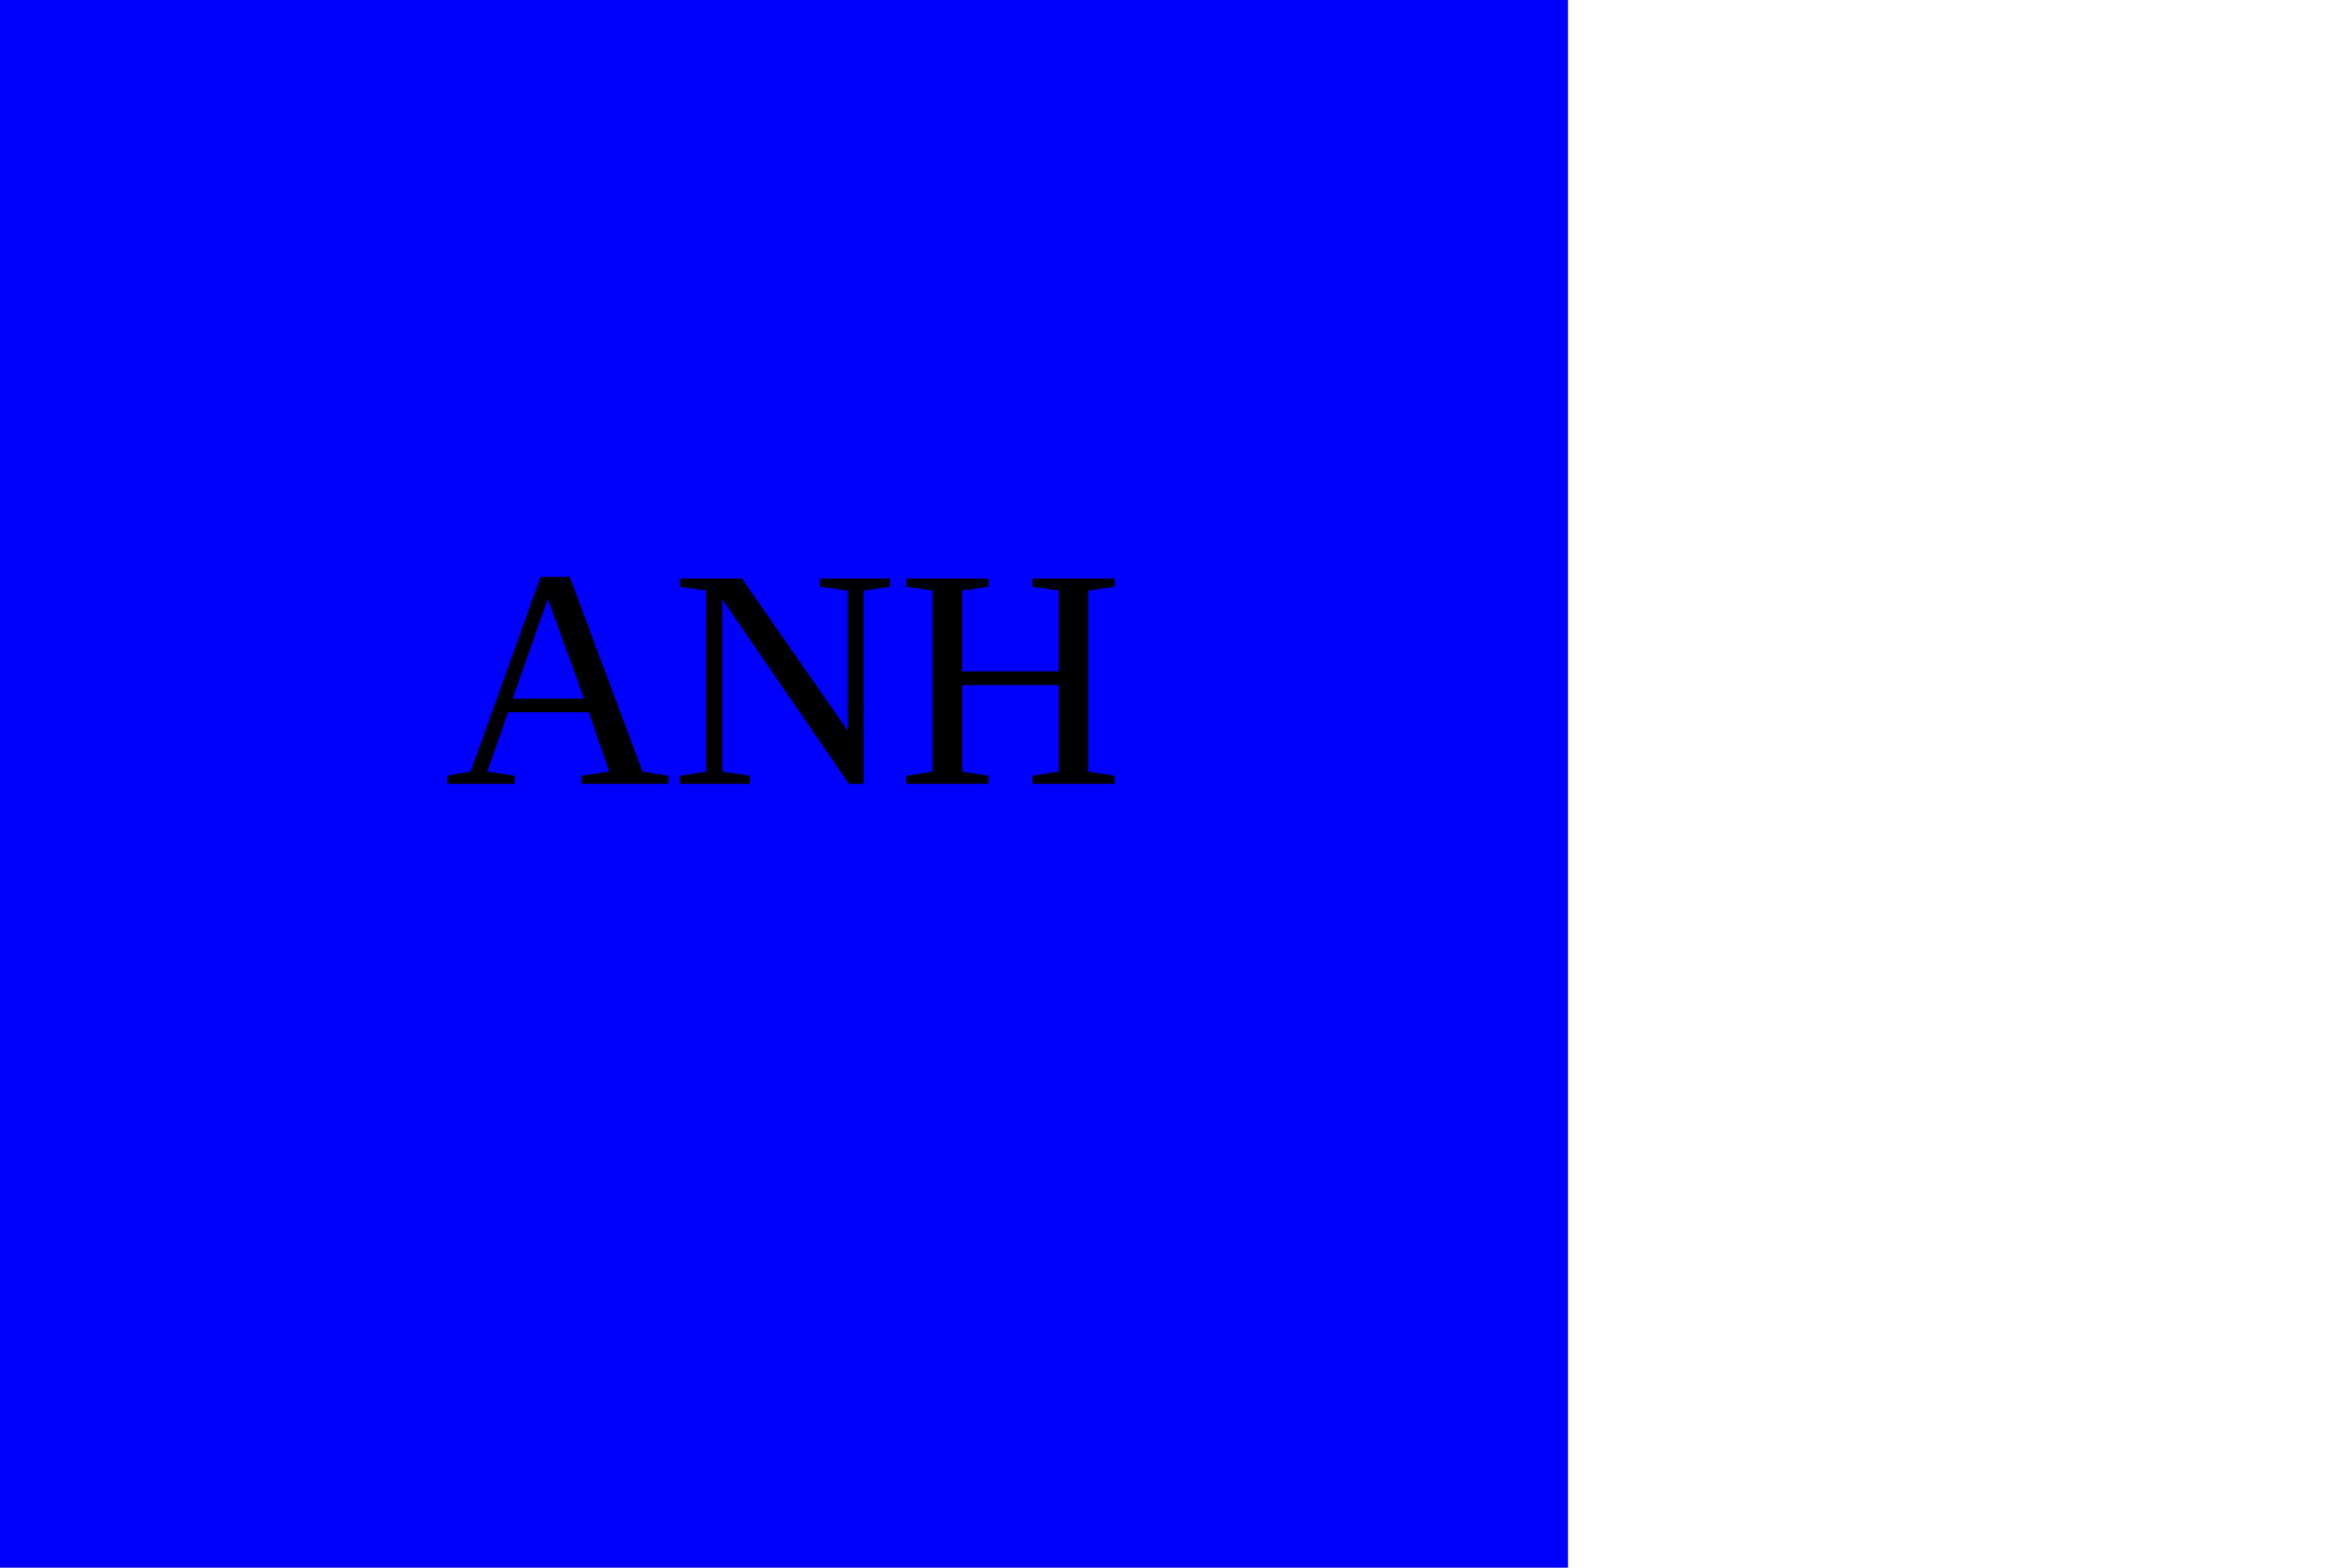
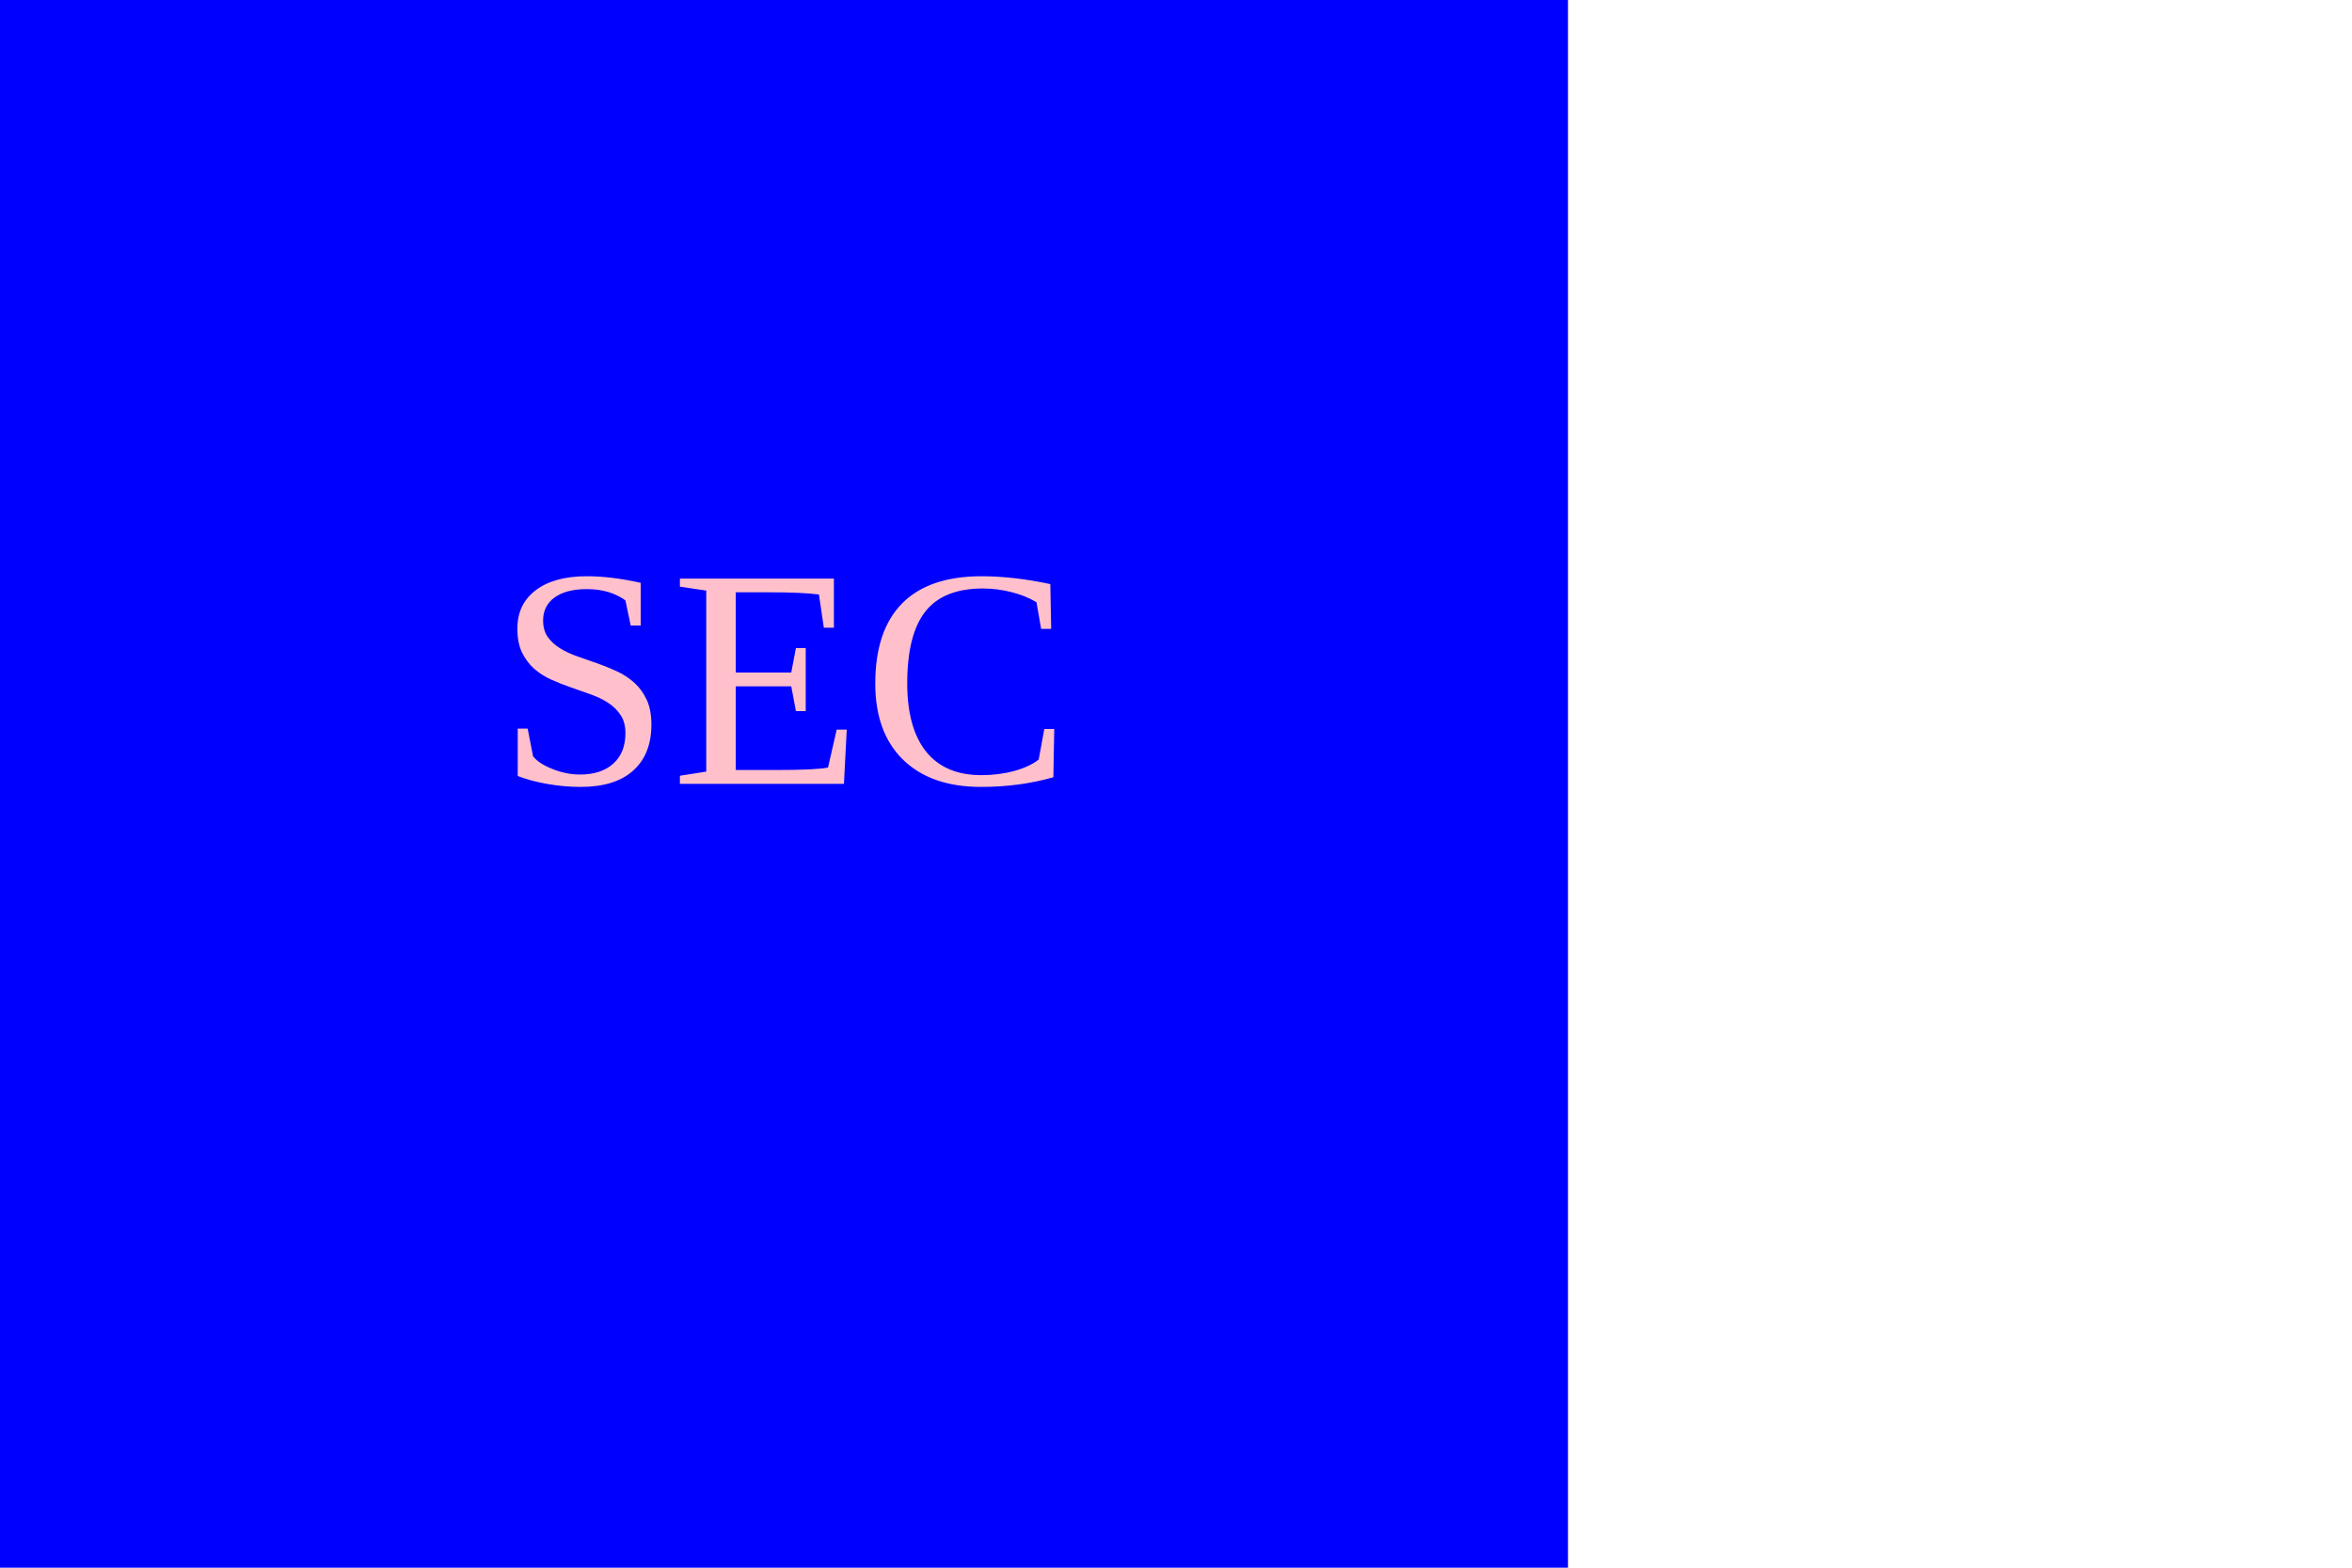
<svg xmlns="http://www.w3.org/2000/svg" width="300" height="200">
  <rect width="200" height="200" fill="Blue" />
-   <text x="100" y="100" font-size="40" fill="Black" text-anchor="middle" alignment-baseline="middle">ANH</text>
+   <text x="100" y="100" font-size="40" fill="Pink" text-anchor="middle" alignment-baseline="middle">SEC</text>
</svg>
